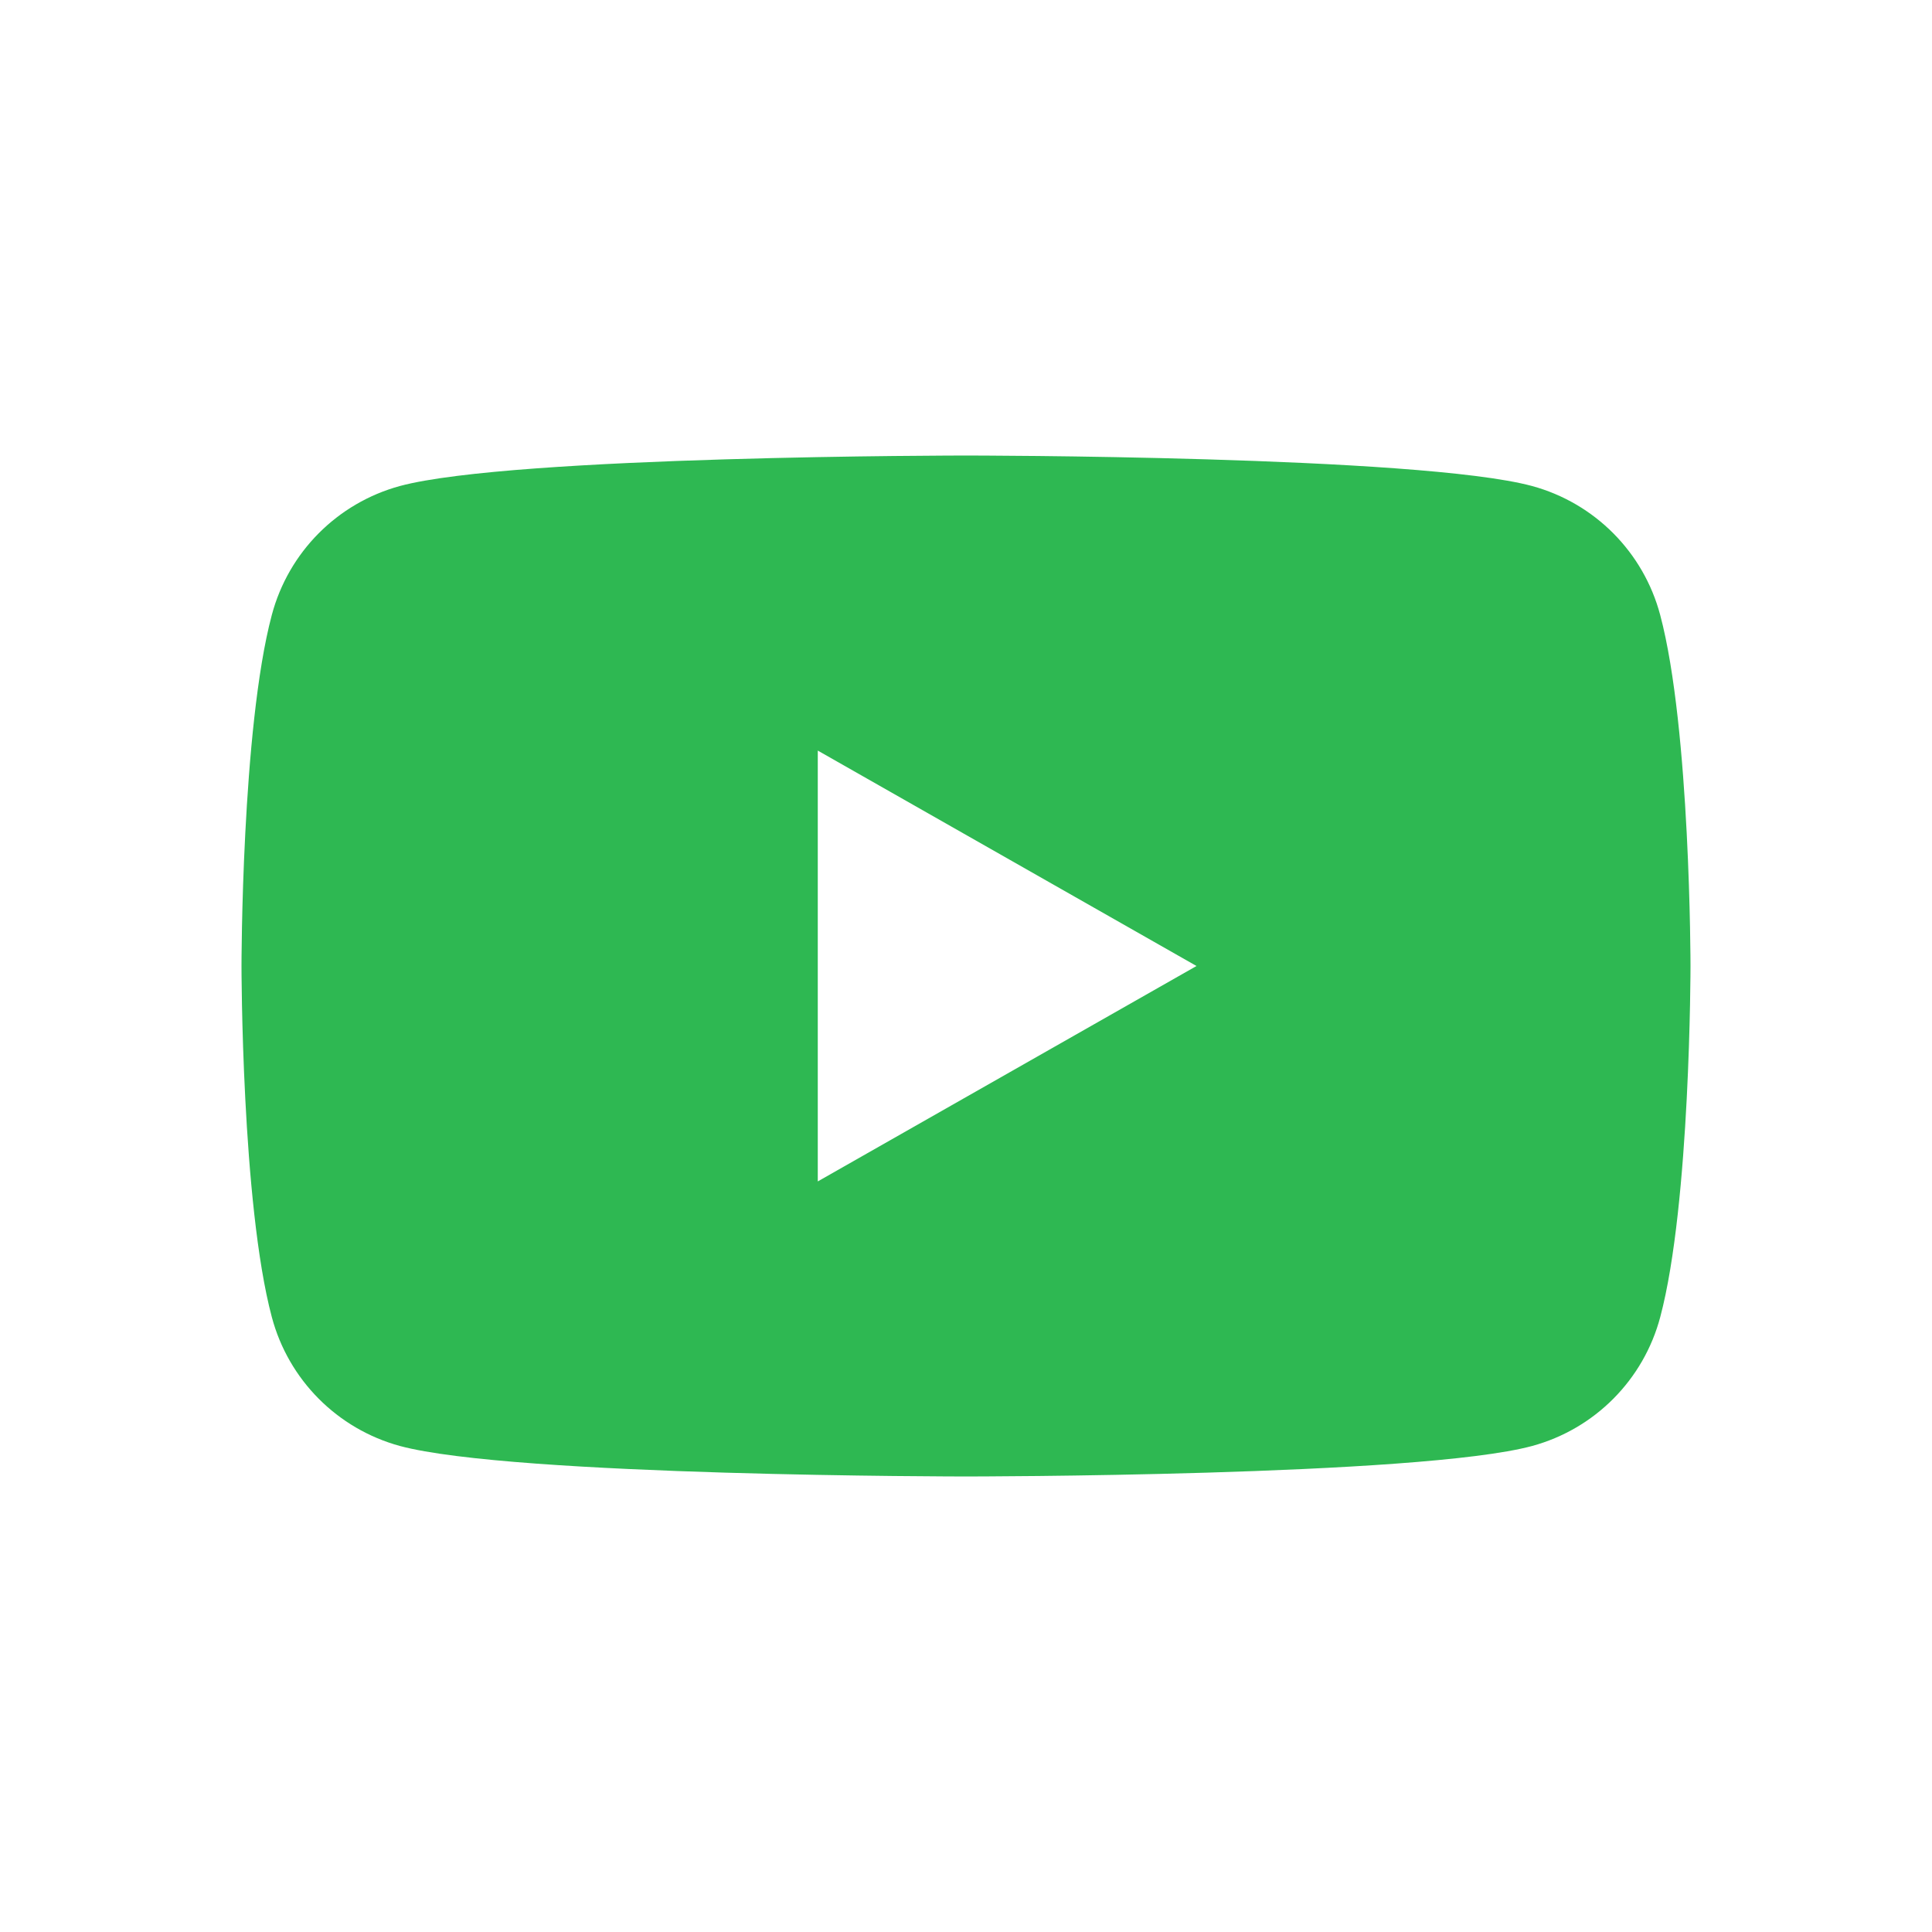
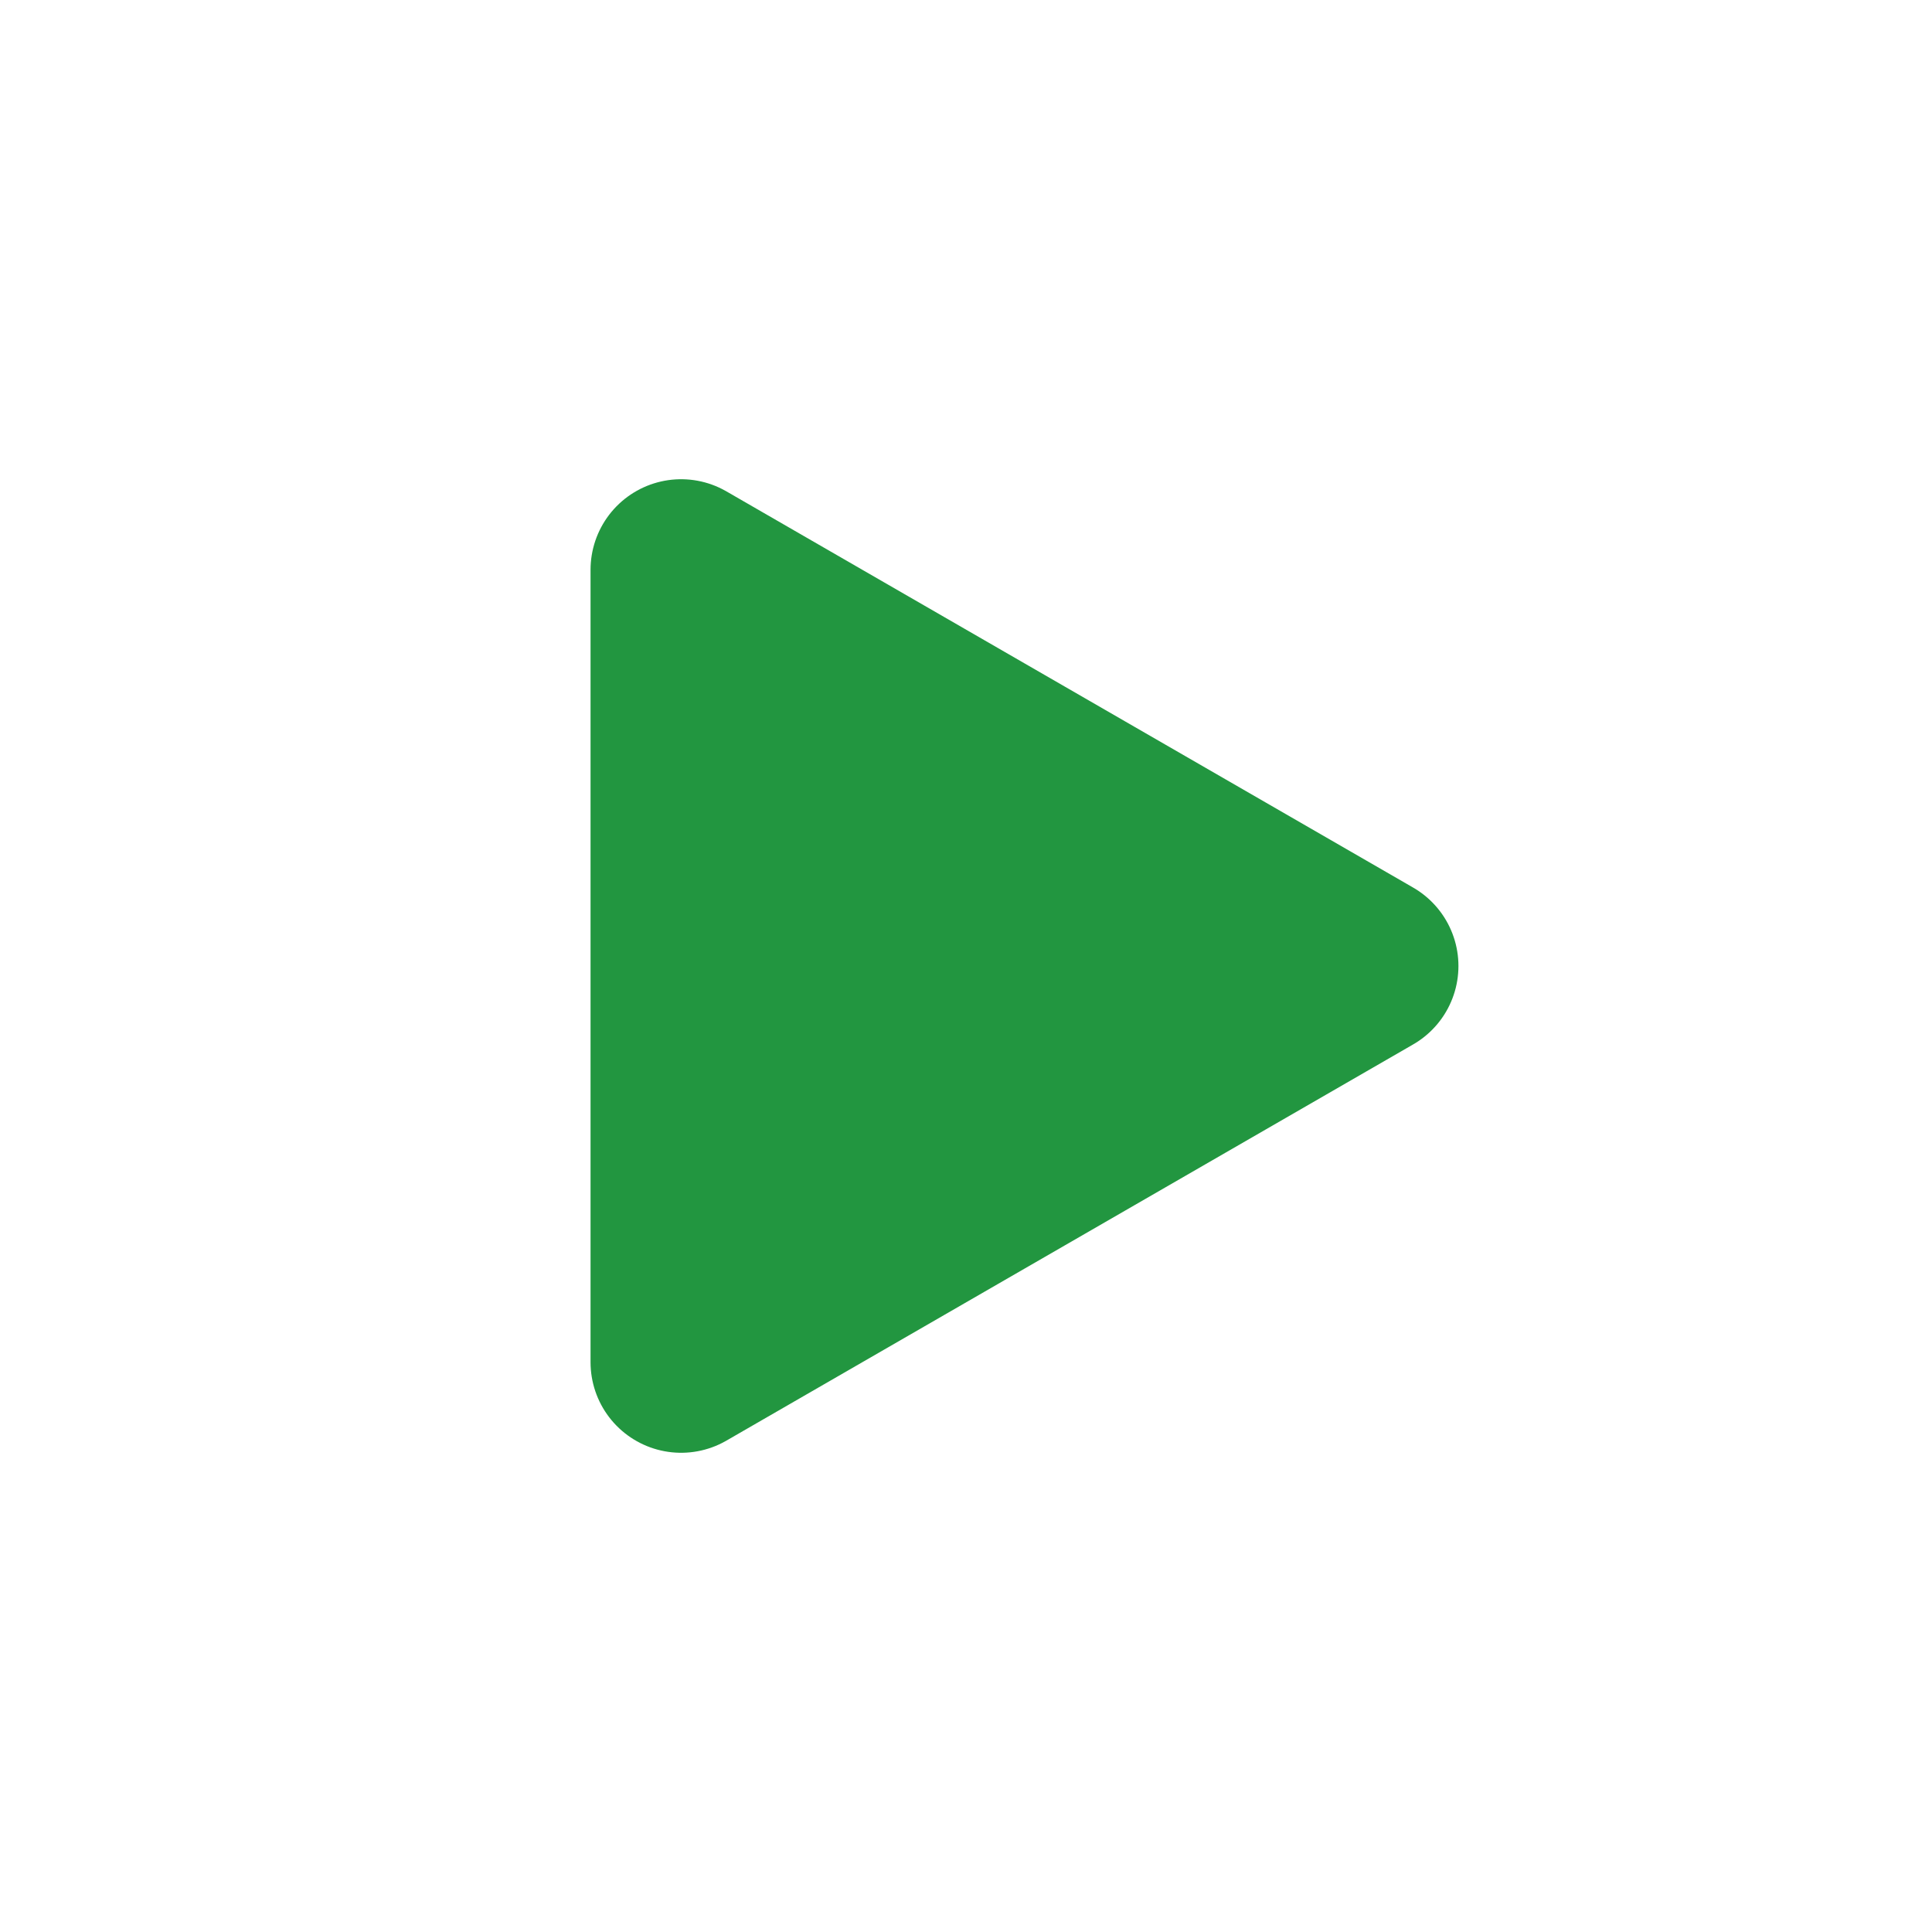
<svg xmlns="http://www.w3.org/2000/svg" width="1024" height="1024" viewBox="0 0 1024 1024">
-   <path transform="translate(128 128) scale(32)" fill-rule="evenodd" d="M23.498 6.186a3.016 3.016 0 0 0-2.122-2.136C19.505 3.545 12 3.545 12 3.545s-7.505 0-9.377.505A3.017 3.017 0 0 0 .502 6.186C0 8.07 0 12 0 12s0 3.93.502 5.814a3.016 3.016 0 0 0 2.122 2.136c1.871.505 9.376.505 9.376.505s7.505 0 9.377-.505a3.015 3.015 0 0 0 2.122-2.136C24 15.93 24 12 24 12s0-3.93-.502-5.814zM9.545 15.568V8.432L15.818 12l-6.273 3.568z" fill="#2EB852" />
+   <path d="M361 302 L361 722 L725 512 Z" fill="#229640" stroke="#229640" stroke-width="96" stroke-linejoin="round" />
</svg>
